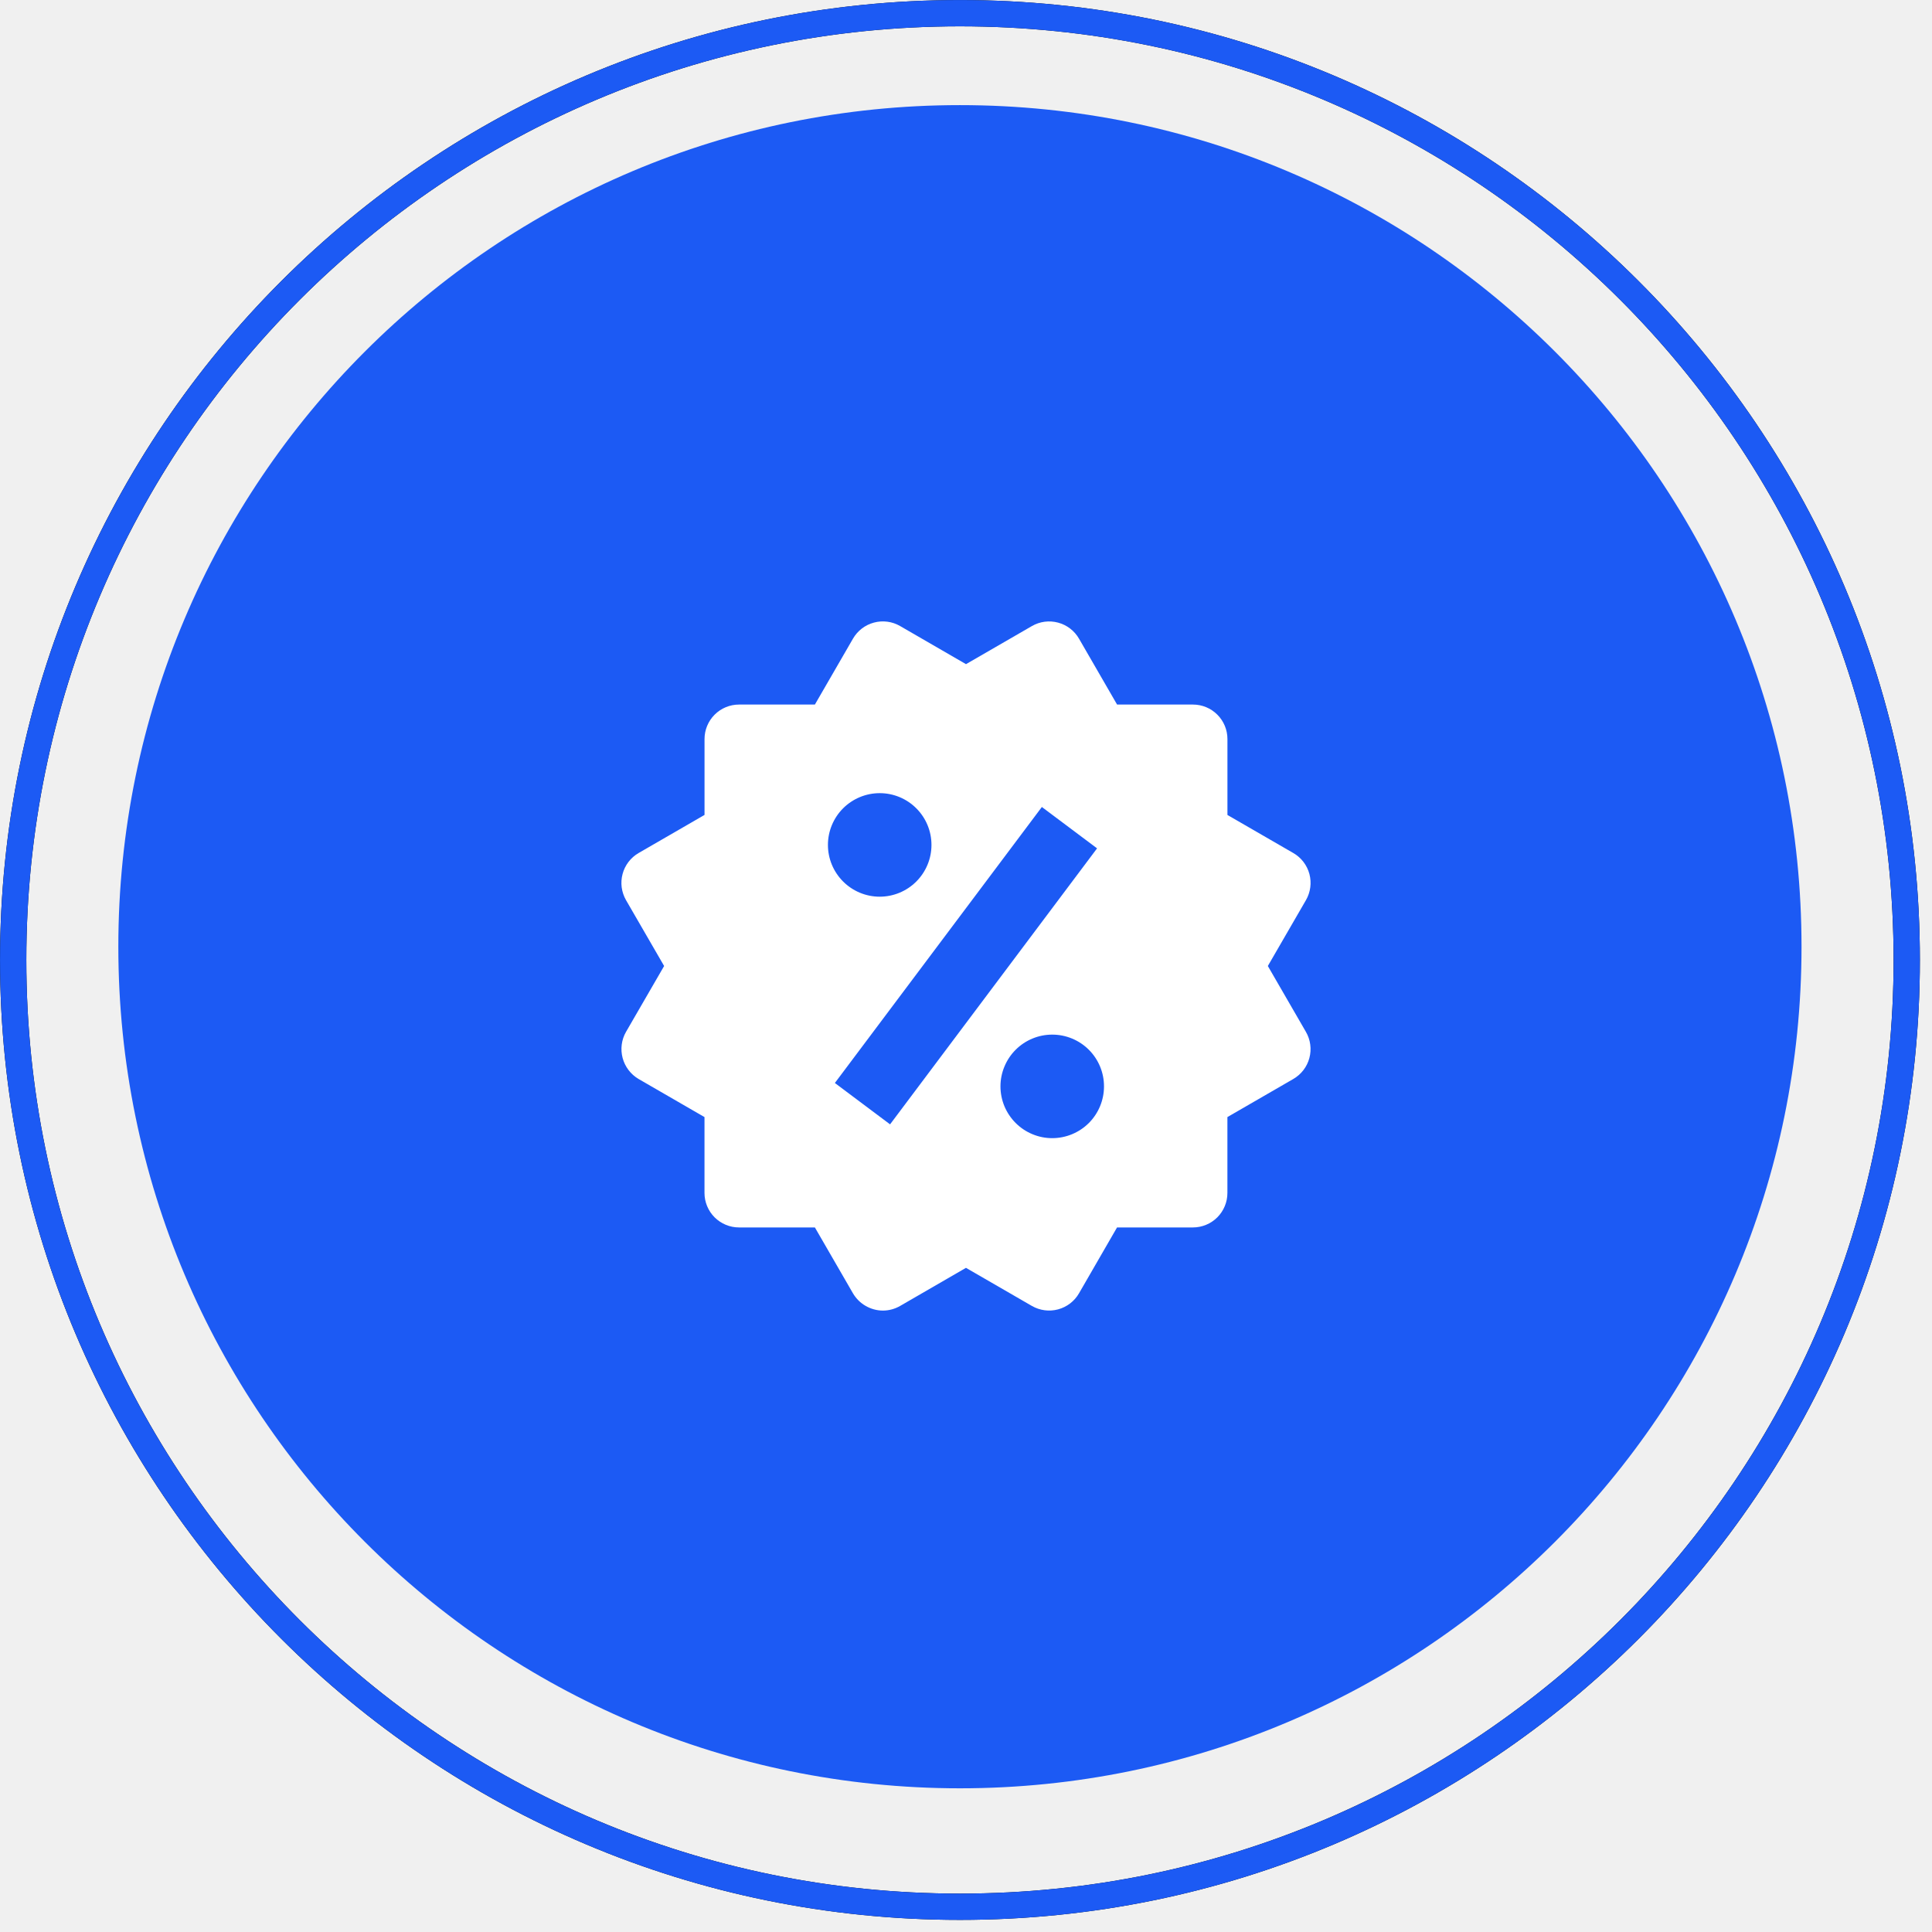
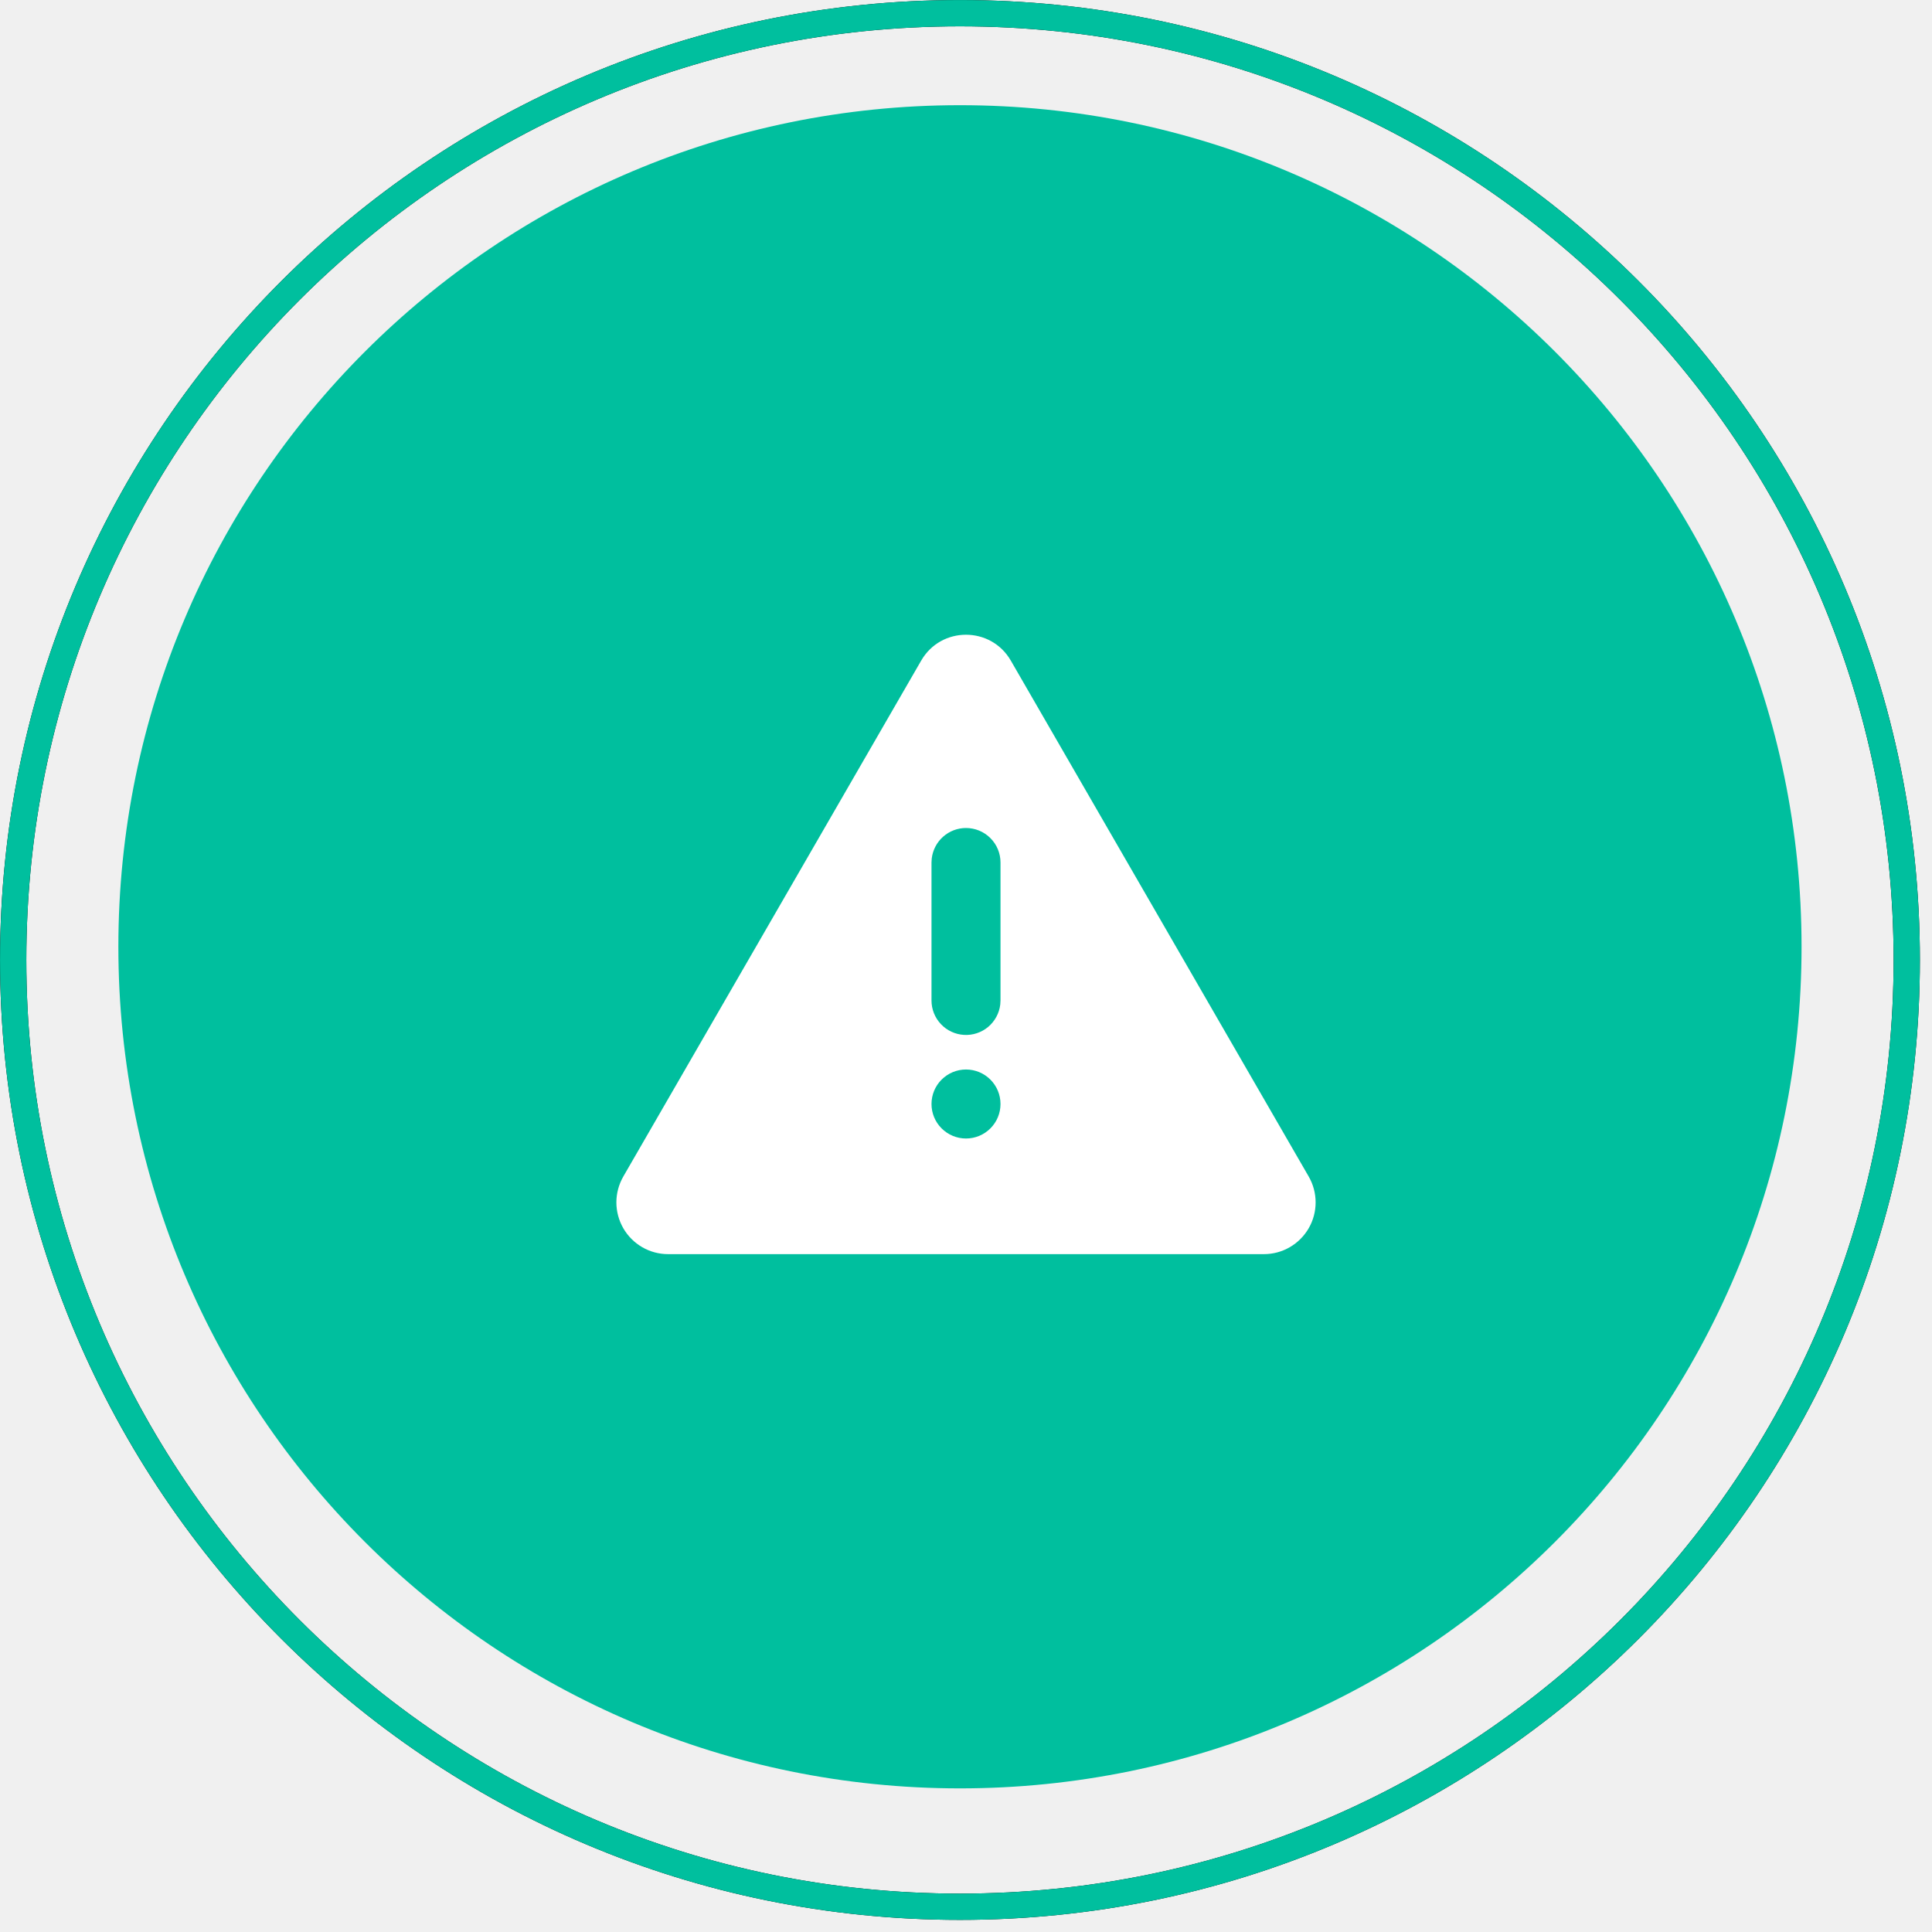
<svg xmlns="http://www.w3.org/2000/svg" width="56" height="56" viewBox="0 0 56 56" fill="none">
-   <circle cx="27.824" cy="27.441" r="24.394" fill="#1C5AF4" />
-   <path d="M36.749 28L37.853 26.092C37.986 25.862 38.022 25.589 37.954 25.333C37.885 25.077 37.718 24.858 37.488 24.726L35.578 23.622V21.422C35.578 21.157 35.473 20.902 35.285 20.715C35.098 20.527 34.844 20.422 34.578 20.422H32.379L31.276 18.513C31.144 18.283 30.925 18.115 30.669 18.047C30.543 18.013 30.41 18.004 30.28 18.021C30.15 18.038 30.024 18.081 29.91 18.147L28 19.251L26.09 18.146C25.861 18.013 25.588 17.977 25.332 18.046C25.075 18.114 24.857 18.282 24.724 18.512L23.62 20.422H21.421C21.156 20.422 20.902 20.527 20.714 20.715C20.527 20.902 20.421 21.157 20.421 21.422V23.621L18.511 24.725C18.398 24.79 18.298 24.878 18.218 24.982C18.138 25.087 18.079 25.206 18.046 25.332C18.012 25.459 18.003 25.592 18.02 25.722C18.038 25.852 18.081 25.978 18.146 26.092L19.25 28L18.146 29.908C18.014 30.137 17.979 30.41 18.047 30.666C18.115 30.922 18.282 31.141 18.51 31.275L20.42 32.379V34.578C20.42 34.843 20.526 35.097 20.713 35.285C20.901 35.472 21.155 35.578 21.42 35.578H23.62L24.724 37.488C24.813 37.639 24.939 37.765 25.091 37.852C25.243 37.94 25.415 37.987 25.59 37.988C25.764 37.988 25.937 37.942 26.091 37.853L27.999 36.749L29.909 37.853C30.139 37.985 30.412 38.022 30.668 37.953C30.924 37.885 31.143 37.717 31.275 37.488L32.378 35.578H34.577C34.843 35.578 35.097 35.472 35.285 35.285C35.472 35.097 35.577 34.843 35.577 34.578V32.379L37.487 31.275C37.601 31.209 37.701 31.121 37.781 31.017C37.861 30.913 37.919 30.794 37.953 30.667C37.987 30.54 37.996 30.407 37.978 30.277C37.961 30.147 37.918 30.021 37.852 29.908L36.749 28ZM25.499 22.99C25.897 22.99 26.279 23.148 26.56 23.43C26.841 23.711 27 24.093 26.999 24.491C26.999 24.889 26.841 25.27 26.559 25.552C26.278 25.833 25.896 25.991 25.498 25.991C25.1 25.991 24.719 25.832 24.438 25.551C24.156 25.269 23.998 24.888 23.998 24.49C23.998 24.092 24.157 23.71 24.438 23.429C24.72 23.148 25.101 22.99 25.499 22.99ZM25.799 32.59L24.199 31.391L30.199 23.391L31.799 24.59L25.799 32.59ZM30.499 32.99C30.302 32.99 30.107 32.951 29.925 32.875C29.743 32.8 29.578 32.689 29.439 32.55C29.299 32.41 29.189 32.245 29.113 32.063C29.038 31.881 28.999 31.686 28.999 31.489C28.999 31.292 29.038 31.096 29.114 30.915C29.189 30.733 29.3 30.567 29.439 30.428C29.579 30.288 29.744 30.178 29.926 30.103C30.108 30.027 30.303 29.989 30.5 29.989C30.898 29.989 31.28 30.147 31.561 30.428C31.843 30.71 32.001 31.092 32 31.49C32 31.888 31.842 32.269 31.561 32.551C31.279 32.832 30.897 32.99 30.499 32.99Z" fill="white" />
+   <circle cx="27.825" cy="27.443" r="24.394" fill="#00BF9E" />
+   <g clip-path="url(#clip0_2049_37666)">
+     <path d="M29.299 19.148L37.933 34.102C38.065 34.33 38.134 34.589 38.134 34.852C38.134 35.115 38.065 35.374 37.933 35.602C37.801 35.83 37.612 36.019 37.384 36.151C37.156 36.283 36.898 36.352 36.634 36.352H19.366C19.103 36.352 18.844 36.283 18.616 36.151C18.388 36.019 18.199 35.83 18.067 35.602C17.936 35.374 17.866 35.115 17.866 34.852C17.866 34.589 17.936 34.33 18.067 34.102L26.701 19.148C27.278 18.148 28.721 18.148 29.299 19.148ZM28 31C27.735 31 27.481 31.105 27.293 31.293C27.105 31.48 27 31.735 27 32C27 32.265 27.105 32.52 27.293 32.707C27.481 32.895 27.735 33 28 33C28.265 33 28.52 32.895 28.707 32.707C28.895 32.52 29 32.265 29 32C29 31.735 28.895 31.48 28.707 31.293C28.52 31.105 28.265 31 28 31ZM28 24C27.755 24 27.519 24.09 27.336 24.253C27.153 24.415 27.036 24.64 27.007 24.883L27 25V29C27 29.255 27.098 29.5 27.273 29.685C27.448 29.871 27.687 29.982 27.942 29.997C28.196 30.012 28.447 29.929 28.642 29.766C28.837 29.602 28.963 29.37 28.993 29.117L29 29V25C29 24.735 28.895 24.48 28.707 24.293C28.52 24.105 28.265 24 28 24Z" fill="white" />
+   </g>
  <circle cx="27.825" cy="27.825" r="27.443" stroke="black" stroke-width="0.762" />
-   <circle cx="27.825" cy="27.825" r="27.443" stroke="#1C5AF4" stroke-width="0.762" />
+   <circle cx="27.825" cy="27.825" r="27.443" stroke="#00BF9E" stroke-width="0.762" />
+   <defs>
+     <clipPath id="clip0_2049_37666">
+       <rect width="24" height="24" fill="white" transform="translate(16 16)" />
+     </clipPath>
+   </defs>
</svg>
